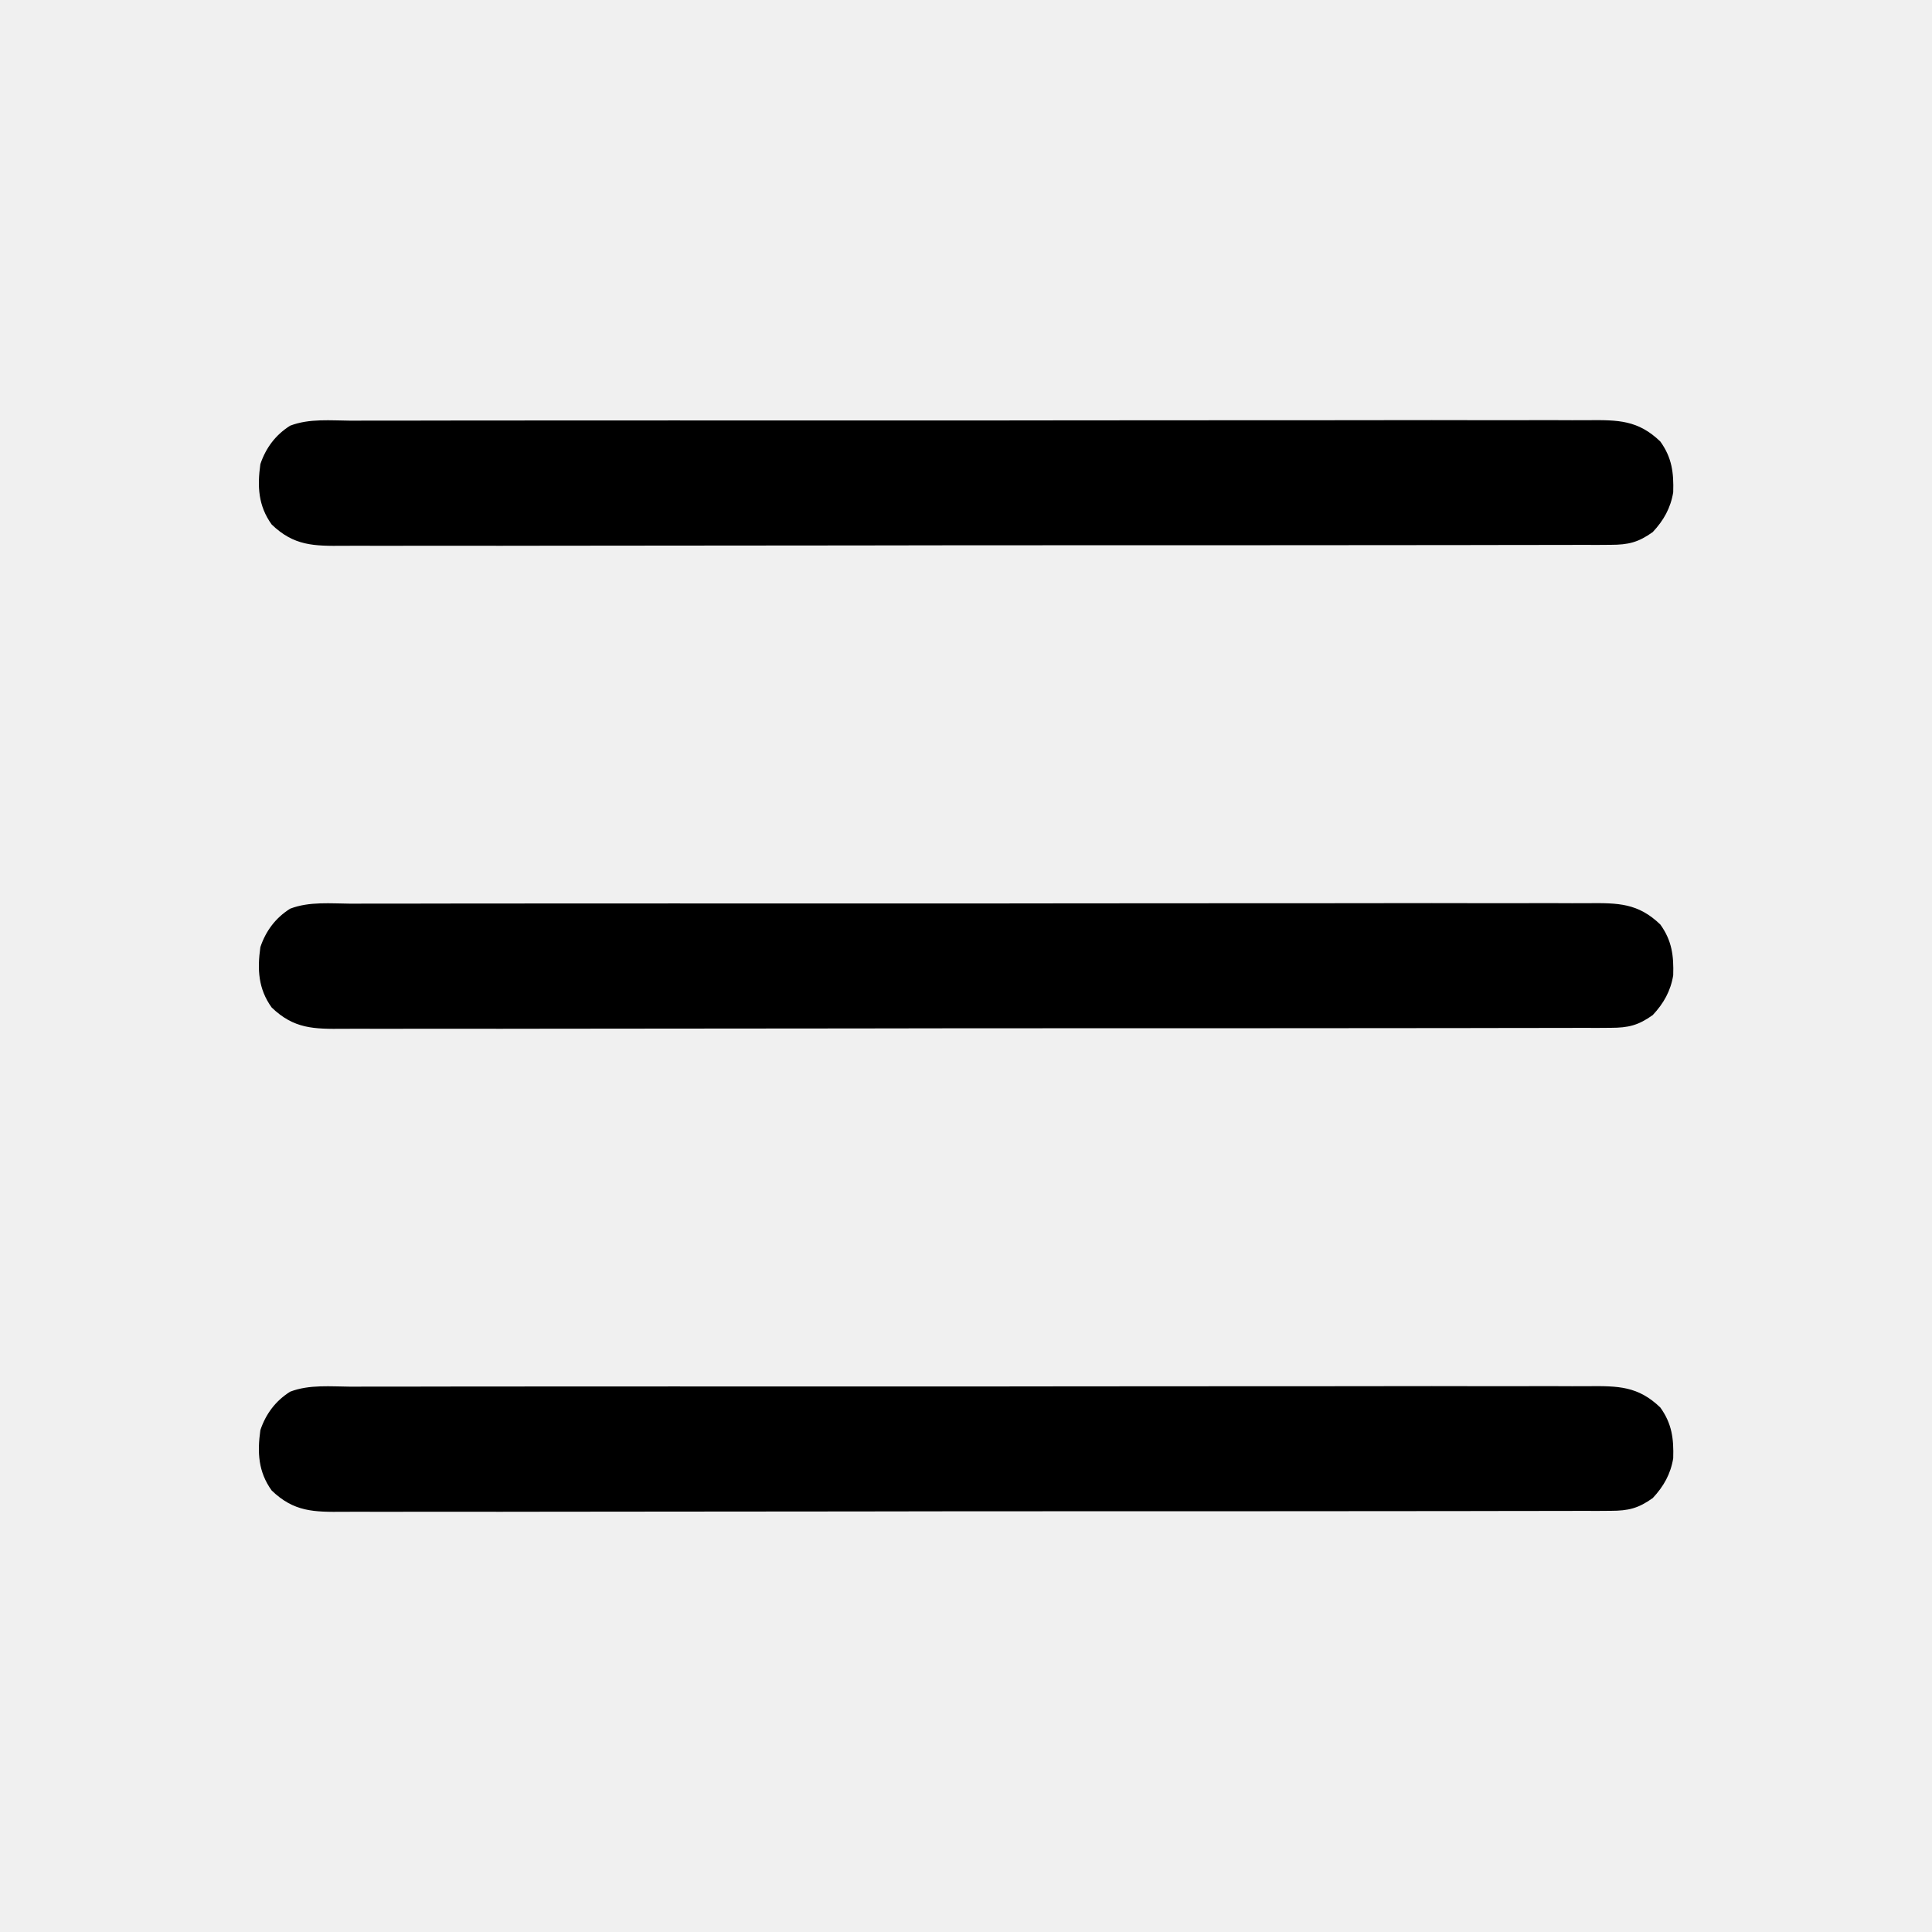
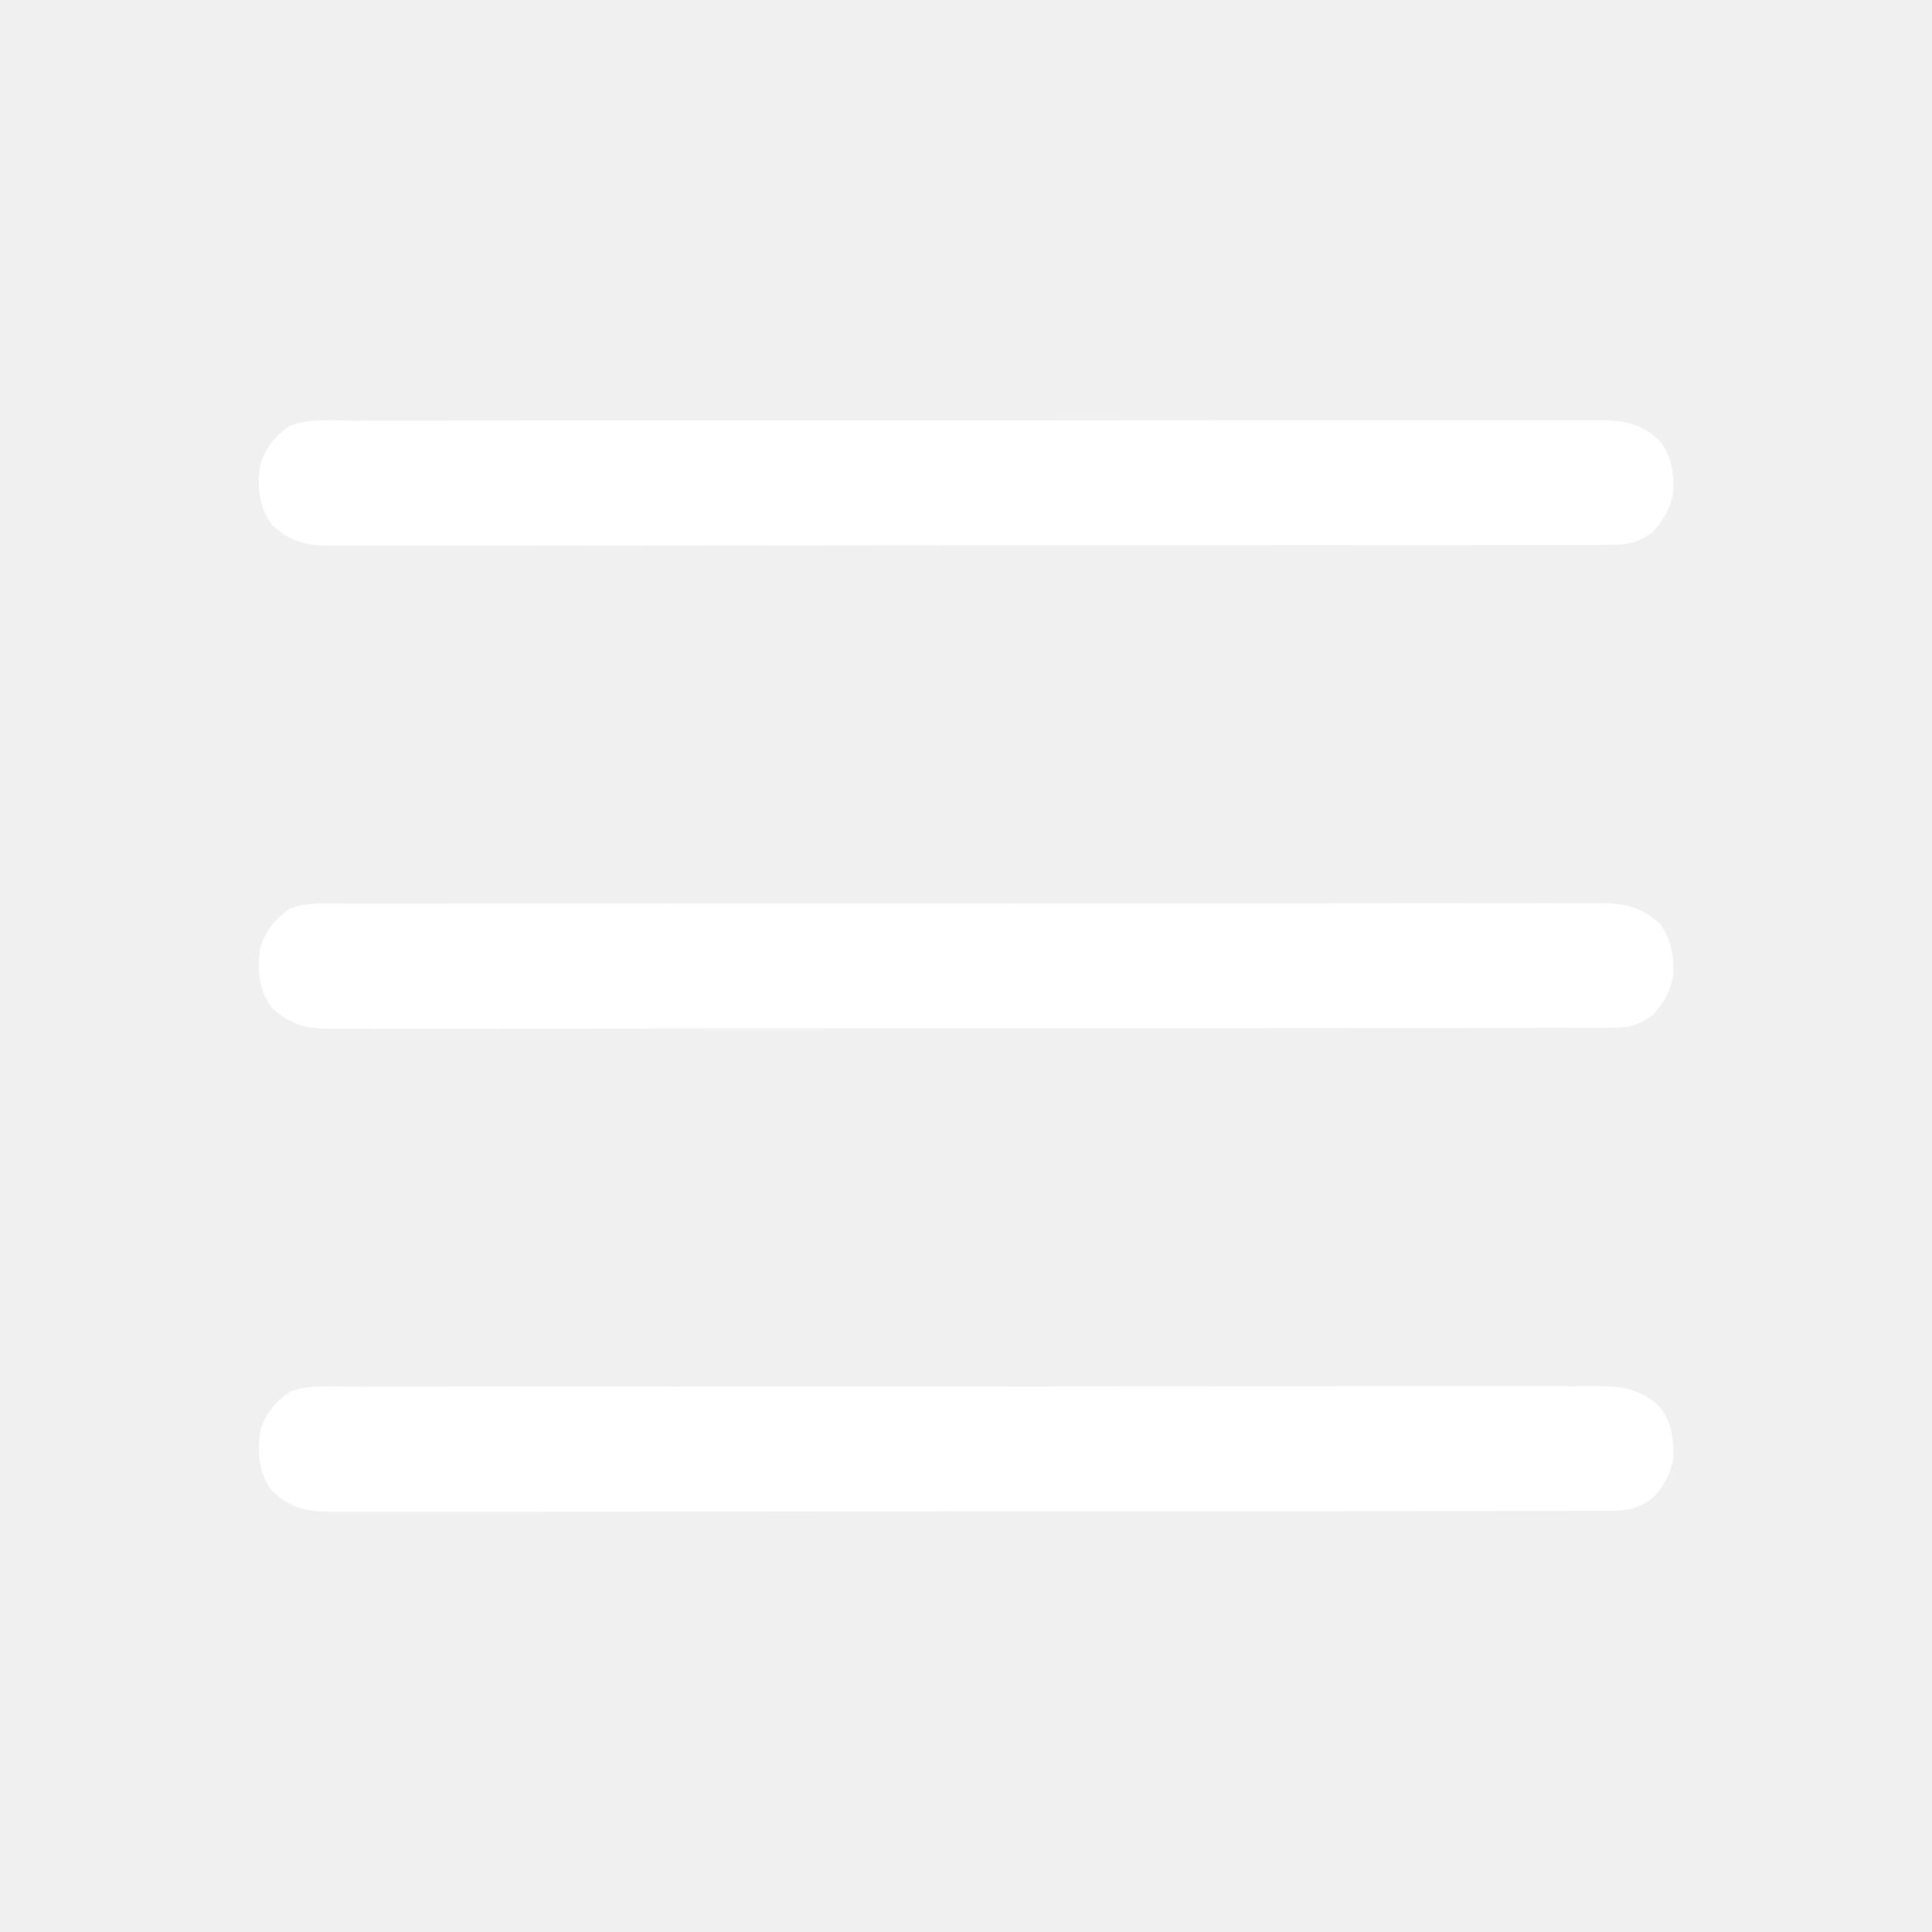
<svg xmlns="http://www.w3.org/2000/svg" version="1.1" width="512" height="512">
-   <path d="M0 0 C1.46 -0.005 2.921 -0.012 4.381 -0.021 C8.39 -0.04 12.399 -0.033 16.408 -0.023 C20.734 -0.016 25.059 -0.032 29.384 -0.045 C37.856 -0.067 46.328 -0.066 54.8 -0.058 C61.685 -0.052 68.57 -0.053 75.455 -0.06 C76.435 -0.06 77.415 -0.061 78.424 -0.062 C80.414 -0.064 82.404 -0.066 84.394 -0.068 C103.06 -0.084 121.726 -0.076 140.392 -0.059 C157.471 -0.044 174.551 -0.059 191.63 -0.088 C209.165 -0.117 226.699 -0.128 244.234 -0.118 C246.217 -0.117 248.2 -0.116 250.183 -0.115 C251.647 -0.115 251.647 -0.115 253.14 -0.114 C260.017 -0.112 266.894 -0.122 273.77 -0.136 C282.151 -0.154 290.532 -0.154 298.913 -0.131 C303.189 -0.12 307.465 -0.117 311.742 -0.135 C315.657 -0.152 319.572 -0.146 323.487 -0.121 C324.903 -0.116 326.318 -0.12 327.734 -0.132 C335.72 -0.2 340.985 -0.166 346.886 5.515 C349.974 9.797 350.468 13.821 350.304 18.98 C349.614 23.165 347.772 26.43 344.886 29.515 C341.059 32.247 338.438 32.891 333.762 32.898 C332.523 32.907 331.285 32.916 330.008 32.925 C328.637 32.92 327.265 32.915 325.893 32.909 C324.433 32.914 322.974 32.92 321.514 32.928 C317.503 32.944 313.492 32.942 309.48 32.936 C305.154 32.933 300.829 32.948 296.503 32.96 C288.027 32.981 279.552 32.986 271.077 32.984 C264.188 32.983 257.3 32.987 250.412 32.994 C248.429 32.996 246.446 32.998 244.463 33 C243.476 33.001 242.489 33.002 241.472 33.003 C222.8 33.022 204.127 33.021 185.455 33.014 C168.369 33.009 151.283 33.03 134.197 33.063 C116.658 33.097 99.118 33.112 81.579 33.107 C71.73 33.105 61.882 33.11 52.033 33.135 C43.648 33.156 35.264 33.16 26.879 33.141 C22.601 33.132 18.323 33.13 14.044 33.151 C10.127 33.17 6.211 33.165 2.294 33.143 C0.877 33.138 -0.539 33.143 -1.956 33.156 C-9.944 33.227 -15.211 33.198 -21.114 27.515 C-24.681 22.566 -24.946 17.414 -24.114 11.515 C-22.67 7.217 -20.094 3.771 -16.229 1.33 C-11.136 -0.632 -5.384 -0.034 0 0 Z " fill="#000000" transform="translate(93.11363,367.4853)" />
-   <path d="M0 0 C1.46 -0.005 2.921 -0.012 4.381 -0.021 C8.39 -0.04 12.399 -0.033 16.408 -0.023 C20.734 -0.016 25.059 -0.032 29.384 -0.045 C37.856 -0.067 46.328 -0.066 54.8 -0.058 C61.685 -0.052 68.57 -0.053 75.455 -0.06 C76.435 -0.06 77.415 -0.061 78.424 -0.062 C80.414 -0.064 82.404 -0.066 84.394 -0.068 C103.06 -0.084 121.726 -0.076 140.392 -0.059 C157.471 -0.044 174.551 -0.059 191.63 -0.088 C209.165 -0.117 226.699 -0.128 244.234 -0.118 C246.217 -0.117 248.2 -0.116 250.183 -0.115 C251.647 -0.115 251.647 -0.115 253.14 -0.114 C260.017 -0.112 266.894 -0.122 273.77 -0.136 C282.151 -0.154 290.532 -0.154 298.913 -0.131 C303.189 -0.12 307.465 -0.117 311.742 -0.135 C315.657 -0.152 319.572 -0.146 323.487 -0.121 C324.903 -0.116 326.318 -0.12 327.734 -0.132 C335.72 -0.2 340.985 -0.166 346.886 5.515 C349.974 9.797 350.468 13.821 350.304 18.98 C349.614 23.165 347.772 26.43 344.886 29.515 C341.059 32.247 338.438 32.891 333.762 32.898 C332.523 32.907 331.285 32.916 330.008 32.925 C328.637 32.92 327.265 32.915 325.893 32.909 C324.433 32.914 322.974 32.92 321.514 32.928 C317.503 32.944 313.492 32.942 309.48 32.936 C305.154 32.933 300.829 32.948 296.503 32.96 C288.027 32.981 279.552 32.986 271.077 32.984 C264.188 32.983 257.3 32.987 250.412 32.994 C248.429 32.996 246.446 32.998 244.463 33 C243.476 33.001 242.489 33.002 241.472 33.003 C222.8 33.022 204.127 33.021 185.455 33.014 C168.369 33.009 151.283 33.03 134.197 33.063 C116.658 33.097 99.118 33.112 81.579 33.107 C71.73 33.105 61.882 33.11 52.033 33.135 C43.648 33.156 35.264 33.16 26.879 33.141 C22.601 33.132 18.323 33.13 14.044 33.151 C10.127 33.17 6.211 33.165 2.294 33.143 C0.877 33.138 -0.539 33.143 -1.956 33.156 C-9.944 33.227 -15.211 33.198 -21.114 27.515 C-24.681 22.566 -24.946 17.414 -24.114 11.515 C-22.67 7.217 -20.094 3.771 -16.229 1.33 C-11.136 -0.632 -5.384 -0.034 0 0 Z " fill="#000000" transform="translate(93.11363,239.4853)" />
-   <path d="M0 0 C1.46 -0.005 2.921 -0.012 4.381 -0.021 C8.39 -0.04 12.399 -0.033 16.408 -0.023 C20.734 -0.016 25.059 -0.032 29.384 -0.045 C37.856 -0.067 46.328 -0.066 54.8 -0.058 C61.685 -0.052 68.57 -0.053 75.455 -0.06 C76.435 -0.06 77.415 -0.061 78.424 -0.062 C80.414 -0.064 82.404 -0.066 84.394 -0.068 C103.06 -0.084 121.726 -0.076 140.392 -0.059 C157.471 -0.044 174.551 -0.059 191.63 -0.088 C209.165 -0.117 226.699 -0.128 244.234 -0.118 C246.217 -0.117 248.2 -0.116 250.183 -0.115 C251.647 -0.115 251.647 -0.115 253.14 -0.114 C260.017 -0.112 266.894 -0.122 273.77 -0.136 C282.151 -0.154 290.532 -0.154 298.913 -0.131 C303.189 -0.12 307.465 -0.117 311.742 -0.135 C315.657 -0.152 319.572 -0.146 323.487 -0.121 C324.903 -0.116 326.318 -0.12 327.734 -0.132 C335.72 -0.2 340.985 -0.166 346.886 5.515 C349.974 9.797 350.468 13.821 350.304 18.98 C349.614 23.165 347.772 26.43 344.886 29.515 C341.059 32.247 338.438 32.891 333.762 32.898 C332.523 32.907 331.285 32.916 330.008 32.925 C328.637 32.92 327.265 32.915 325.893 32.909 C324.433 32.914 322.974 32.92 321.514 32.928 C317.503 32.944 313.492 32.942 309.48 32.936 C305.154 32.933 300.829 32.948 296.503 32.96 C288.027 32.981 279.552 32.986 271.077 32.984 C264.188 32.983 257.3 32.987 250.412 32.994 C248.429 32.996 246.446 32.998 244.463 33 C243.476 33.001 242.489 33.002 241.472 33.003 C222.8 33.022 204.127 33.021 185.455 33.014 C168.369 33.009 151.283 33.03 134.197 33.063 C116.658 33.097 99.118 33.112 81.579 33.107 C71.73 33.105 61.882 33.11 52.033 33.135 C43.648 33.156 35.264 33.16 26.879 33.141 C22.601 33.132 18.323 33.13 14.044 33.151 C10.127 33.17 6.211 33.165 2.294 33.143 C0.877 33.138 -0.539 33.143 -1.956 33.156 C-9.944 33.227 -15.211 33.198 -21.114 27.515 C-24.681 22.566 -24.946 17.414 -24.114 11.515 C-22.67 7.217 -20.094 3.771 -16.229 1.33 C-11.136 -0.632 -5.384 -0.034 0 0 Z " fill="#000000" transform="translate(93.11363,111.4853)" />
+   <path d="M0 0 C1.46 -0.005 2.921 -0.012 4.381 -0.021 C8.39 -0.04 12.399 -0.033 16.408 -0.023 C20.734 -0.016 25.059 -0.032 29.384 -0.045 C37.856 -0.067 46.328 -0.066 54.8 -0.058 C61.685 -0.052 68.57 -0.053 75.455 -0.06 C76.435 -0.06 77.415 -0.061 78.424 -0.062 C80.414 -0.064 82.404 -0.066 84.394 -0.068 C103.06 -0.084 121.726 -0.076 140.392 -0.059 C157.471 -0.044 174.551 -0.059 191.63 -0.088 C209.165 -0.117 226.699 -0.128 244.234 -0.118 C246.217 -0.117 248.2 -0.116 250.183 -0.115 C251.647 -0.115 251.647 -0.115 253.14 -0.114 C260.017 -0.112 266.894 -0.122 273.77 -0.136 C282.151 -0.154 290.532 -0.154 298.913 -0.131 C303.189 -0.12 307.465 -0.117 311.742 -0.135 C315.657 -0.152 319.572 -0.146 323.487 -0.121 C324.903 -0.116 326.318 -0.12 327.734 -0.132 C335.72 -0.2 340.985 -0.166 346.886 5.515 C349.974 9.797 350.468 13.821 350.304 18.98 C349.614 23.165 347.772 26.43 344.886 29.515 C341.059 32.247 338.438 32.891 333.762 32.898 C332.523 32.907 331.285 32.916 330.008 32.925 C328.637 32.92 327.265 32.915 325.893 32.909 C324.433 32.914 322.974 32.92 321.514 32.928 C317.503 32.944 313.492 32.942 309.48 32.936 C305.154 32.933 300.829 32.948 296.503 32.96 C288.027 32.981 279.552 32.986 271.077 32.984 C264.188 32.983 257.3 32.987 250.412 32.994 C248.429 32.996 246.446 32.998 244.463 33 C243.476 33.001 242.489 33.002 241.472 33.003 C222.8 33.022 204.127 33.021 185.455 33.014 C168.369 33.009 151.283 33.03 134.197 33.063 C116.658 33.097 99.118 33.112 81.579 33.107 C71.73 33.105 61.882 33.11 52.033 33.135 C43.648 33.156 35.264 33.16 26.879 33.141 C22.601 33.132 18.323 33.13 14.044 33.151 C10.127 33.17 6.211 33.165 2.294 33.143 C0.877 33.138 -0.539 33.143 -1.956 33.156 C-9.944 33.227 -15.211 33.198 -21.114 27.515 C-24.681 22.566 -24.946 17.414 -24.114 11.515 C-22.67 7.217 -20.094 3.771 -16.229 1.33 C-11.136 -0.632 -5.384 -0.034 0 0 Z " fill="#ffffff" transform="translate(93.11363,367.4853)" />
+   <path d="M0 0 C1.46 -0.005 2.921 -0.012 4.381 -0.021 C8.39 -0.04 12.399 -0.033 16.408 -0.023 C20.734 -0.016 25.059 -0.032 29.384 -0.045 C37.856 -0.067 46.328 -0.066 54.8 -0.058 C61.685 -0.052 68.57 -0.053 75.455 -0.06 C76.435 -0.06 77.415 -0.061 78.424 -0.062 C80.414 -0.064 82.404 -0.066 84.394 -0.068 C103.06 -0.084 121.726 -0.076 140.392 -0.059 C157.471 -0.044 174.551 -0.059 191.63 -0.088 C209.165 -0.117 226.699 -0.128 244.234 -0.118 C246.217 -0.117 248.2 -0.116 250.183 -0.115 C251.647 -0.115 251.647 -0.115 253.14 -0.114 C260.017 -0.112 266.894 -0.122 273.77 -0.136 C282.151 -0.154 290.532 -0.154 298.913 -0.131 C303.189 -0.12 307.465 -0.117 311.742 -0.135 C315.657 -0.152 319.572 -0.146 323.487 -0.121 C324.903 -0.116 326.318 -0.12 327.734 -0.132 C335.72 -0.2 340.985 -0.166 346.886 5.515 C349.974 9.797 350.468 13.821 350.304 18.98 C349.614 23.165 347.772 26.43 344.886 29.515 C341.059 32.247 338.438 32.891 333.762 32.898 C332.523 32.907 331.285 32.916 330.008 32.925 C328.637 32.92 327.265 32.915 325.893 32.909 C324.433 32.914 322.974 32.92 321.514 32.928 C317.503 32.944 313.492 32.942 309.48 32.936 C305.154 32.933 300.829 32.948 296.503 32.96 C288.027 32.981 279.552 32.986 271.077 32.984 C264.188 32.983 257.3 32.987 250.412 32.994 C248.429 32.996 246.446 32.998 244.463 33 C243.476 33.001 242.489 33.002 241.472 33.003 C222.8 33.022 204.127 33.021 185.455 33.014 C168.369 33.009 151.283 33.03 134.197 33.063 C116.658 33.097 99.118 33.112 81.579 33.107 C71.73 33.105 61.882 33.11 52.033 33.135 C43.648 33.156 35.264 33.16 26.879 33.141 C22.601 33.132 18.323 33.13 14.044 33.151 C10.127 33.17 6.211 33.165 2.294 33.143 C0.877 33.138 -0.539 33.143 -1.956 33.156 C-9.944 33.227 -15.211 33.198 -21.114 27.515 C-24.681 22.566 -24.946 17.414 -24.114 11.515 C-22.67 7.217 -20.094 3.771 -16.229 1.33 C-11.136 -0.632 -5.384 -0.034 0 0 Z " fill="#ffffff" transform="translate(93.11363,239.4853)" />
+   <path d="M0 0 C1.46 -0.005 2.921 -0.012 4.381 -0.021 C8.39 -0.04 12.399 -0.033 16.408 -0.023 C20.734 -0.016 25.059 -0.032 29.384 -0.045 C37.856 -0.067 46.328 -0.066 54.8 -0.058 C61.685 -0.052 68.57 -0.053 75.455 -0.06 C76.435 -0.06 77.415 -0.061 78.424 -0.062 C80.414 -0.064 82.404 -0.066 84.394 -0.068 C103.06 -0.084 121.726 -0.076 140.392 -0.059 C157.471 -0.044 174.551 -0.059 191.63 -0.088 C209.165 -0.117 226.699 -0.128 244.234 -0.118 C246.217 -0.117 248.2 -0.116 250.183 -0.115 C251.647 -0.115 251.647 -0.115 253.14 -0.114 C260.017 -0.112 266.894 -0.122 273.77 -0.136 C282.151 -0.154 290.532 -0.154 298.913 -0.131 C303.189 -0.12 307.465 -0.117 311.742 -0.135 C315.657 -0.152 319.572 -0.146 323.487 -0.121 C324.903 -0.116 326.318 -0.12 327.734 -0.132 C335.72 -0.2 340.985 -0.166 346.886 5.515 C349.974 9.797 350.468 13.821 350.304 18.98 C349.614 23.165 347.772 26.43 344.886 29.515 C341.059 32.247 338.438 32.891 333.762 32.898 C332.523 32.907 331.285 32.916 330.008 32.925 C328.637 32.92 327.265 32.915 325.893 32.909 C324.433 32.914 322.974 32.92 321.514 32.928 C317.503 32.944 313.492 32.942 309.48 32.936 C305.154 32.933 300.829 32.948 296.503 32.96 C288.027 32.981 279.552 32.986 271.077 32.984 C264.188 32.983 257.3 32.987 250.412 32.994 C248.429 32.996 246.446 32.998 244.463 33 C243.476 33.001 242.489 33.002 241.472 33.003 C222.8 33.022 204.127 33.021 185.455 33.014 C168.369 33.009 151.283 33.03 134.197 33.063 C116.658 33.097 99.118 33.112 81.579 33.107 C71.73 33.105 61.882 33.11 52.033 33.135 C43.648 33.156 35.264 33.16 26.879 33.141 C22.601 33.132 18.323 33.13 14.044 33.151 C10.127 33.17 6.211 33.165 2.294 33.143 C0.877 33.138 -0.539 33.143 -1.956 33.156 C-9.944 33.227 -15.211 33.198 -21.114 27.515 C-24.681 22.566 -24.946 17.414 -24.114 11.515 C-22.67 7.217 -20.094 3.771 -16.229 1.33 C-11.136 -0.632 -5.384 -0.034 0 0 Z " fill="#ffffff" transform="translate(93.11363,111.4853)" />
</svg>
